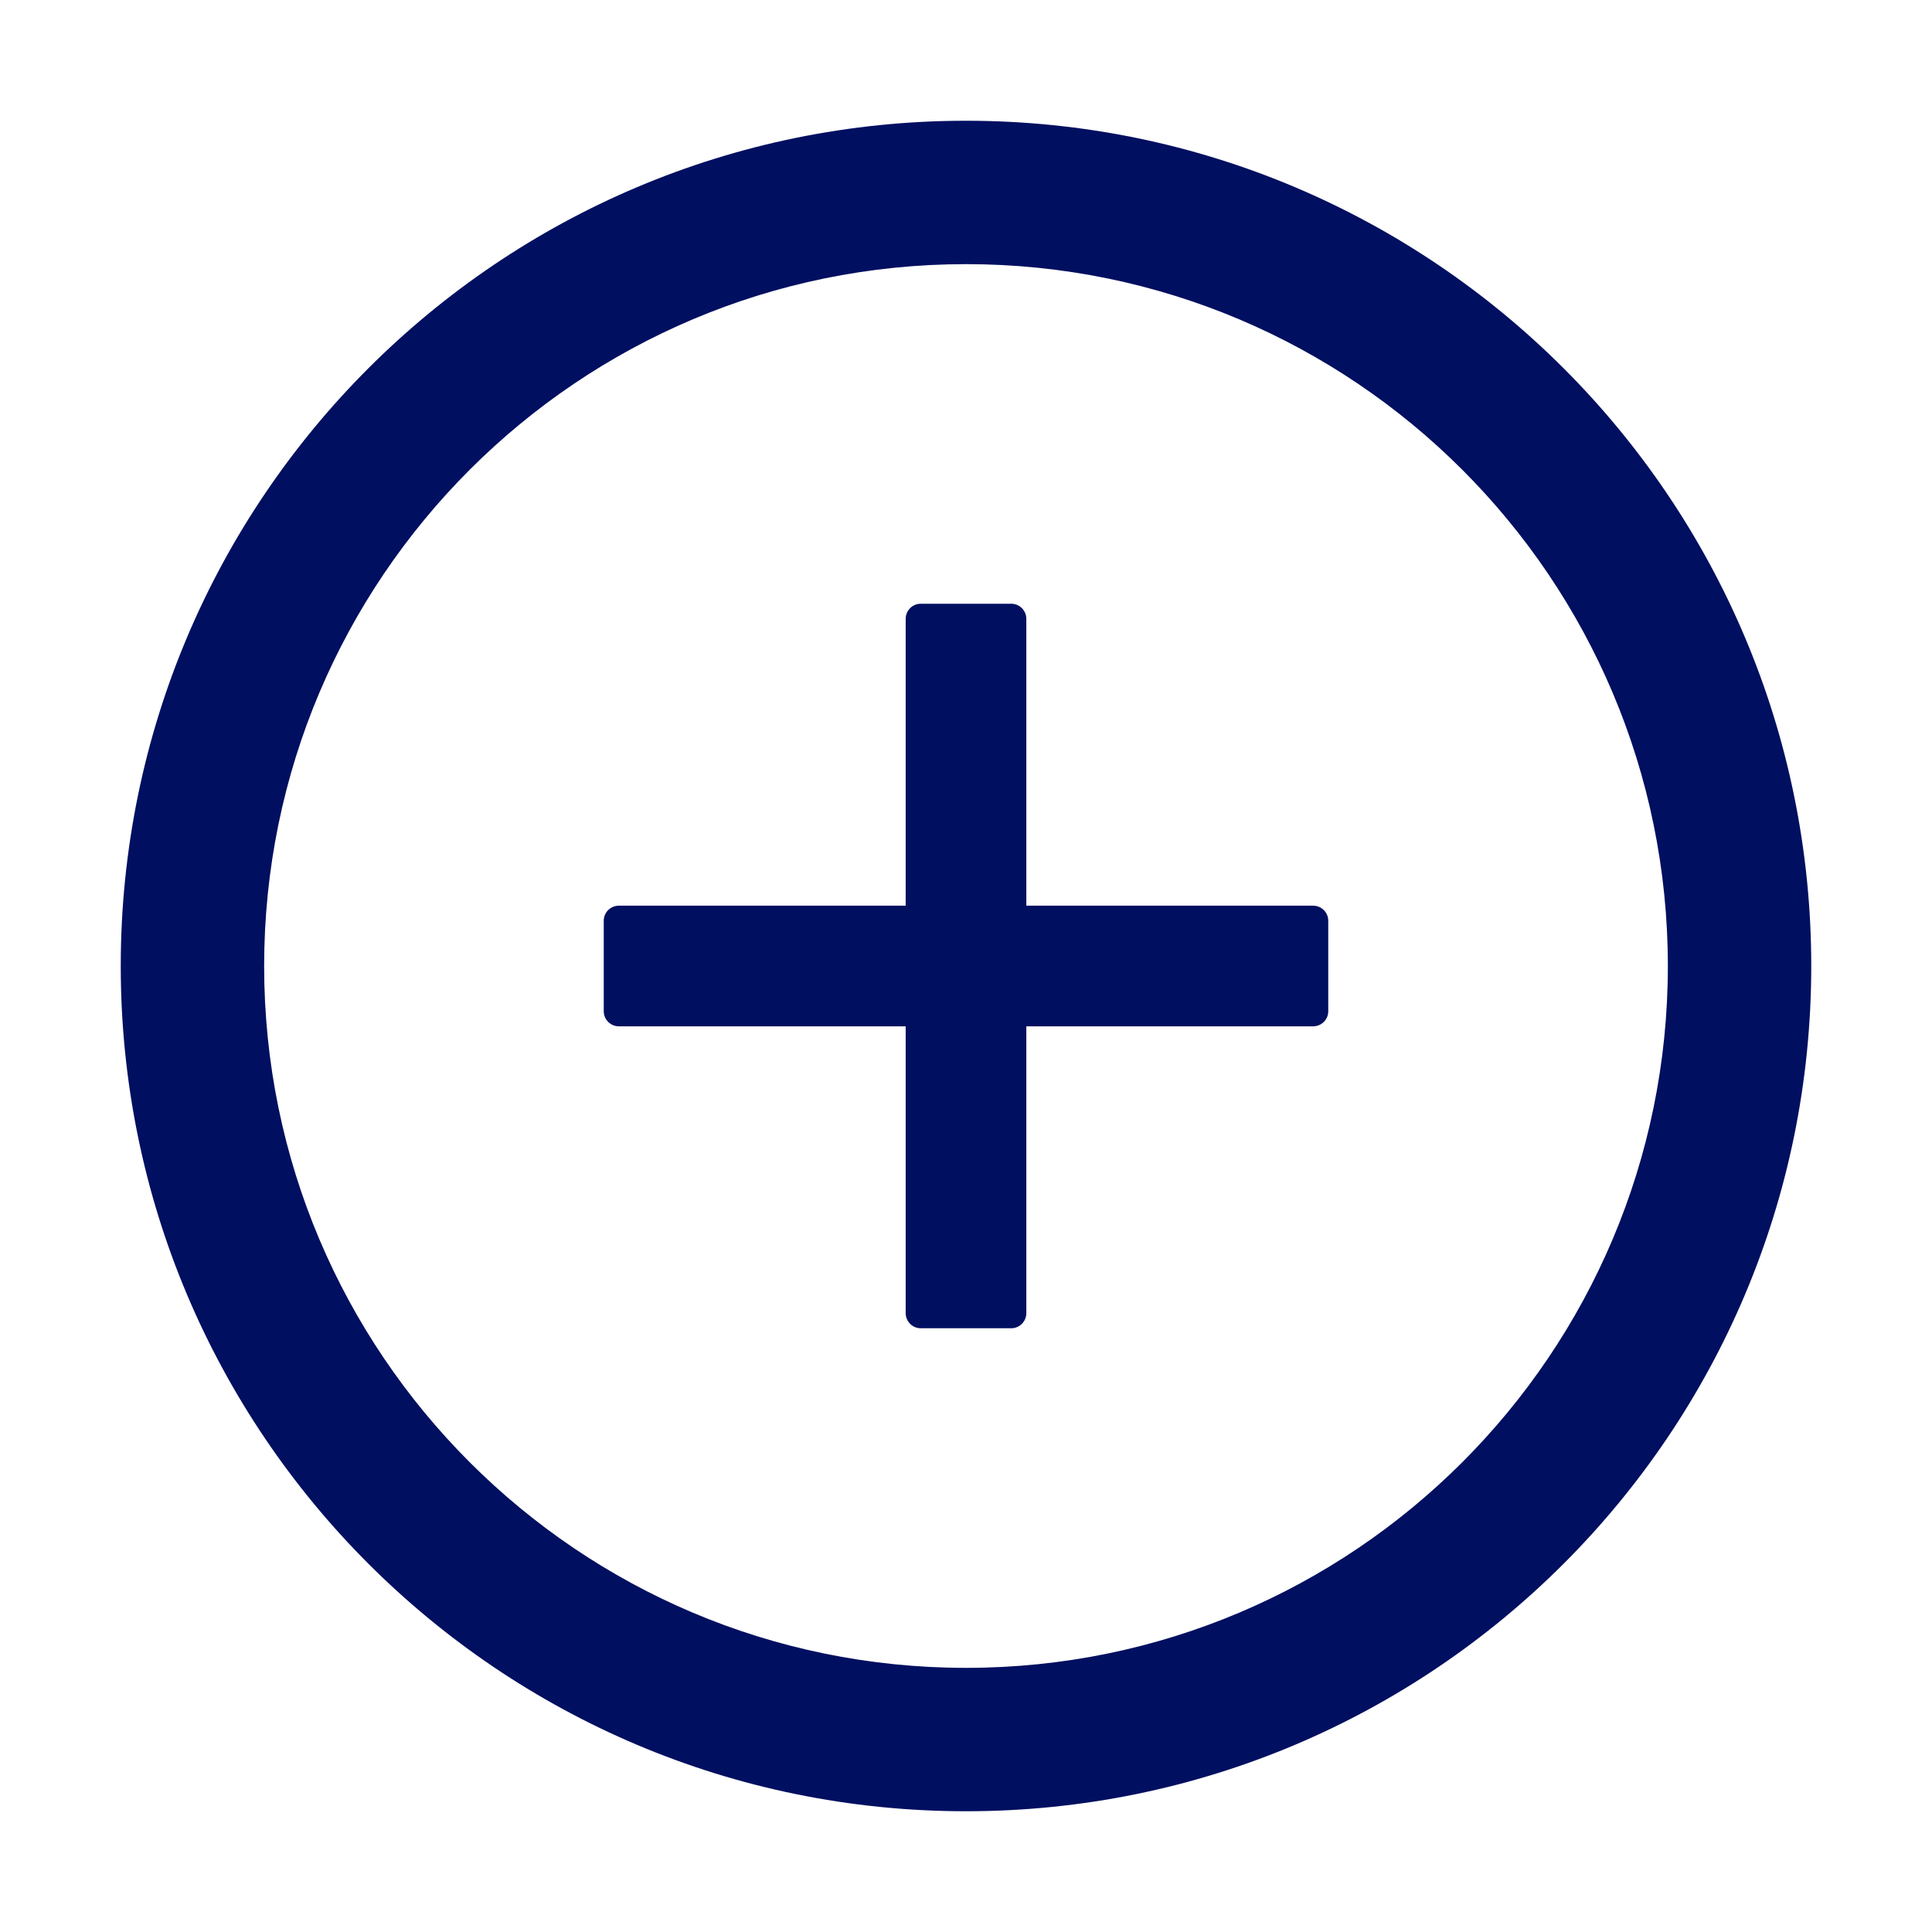
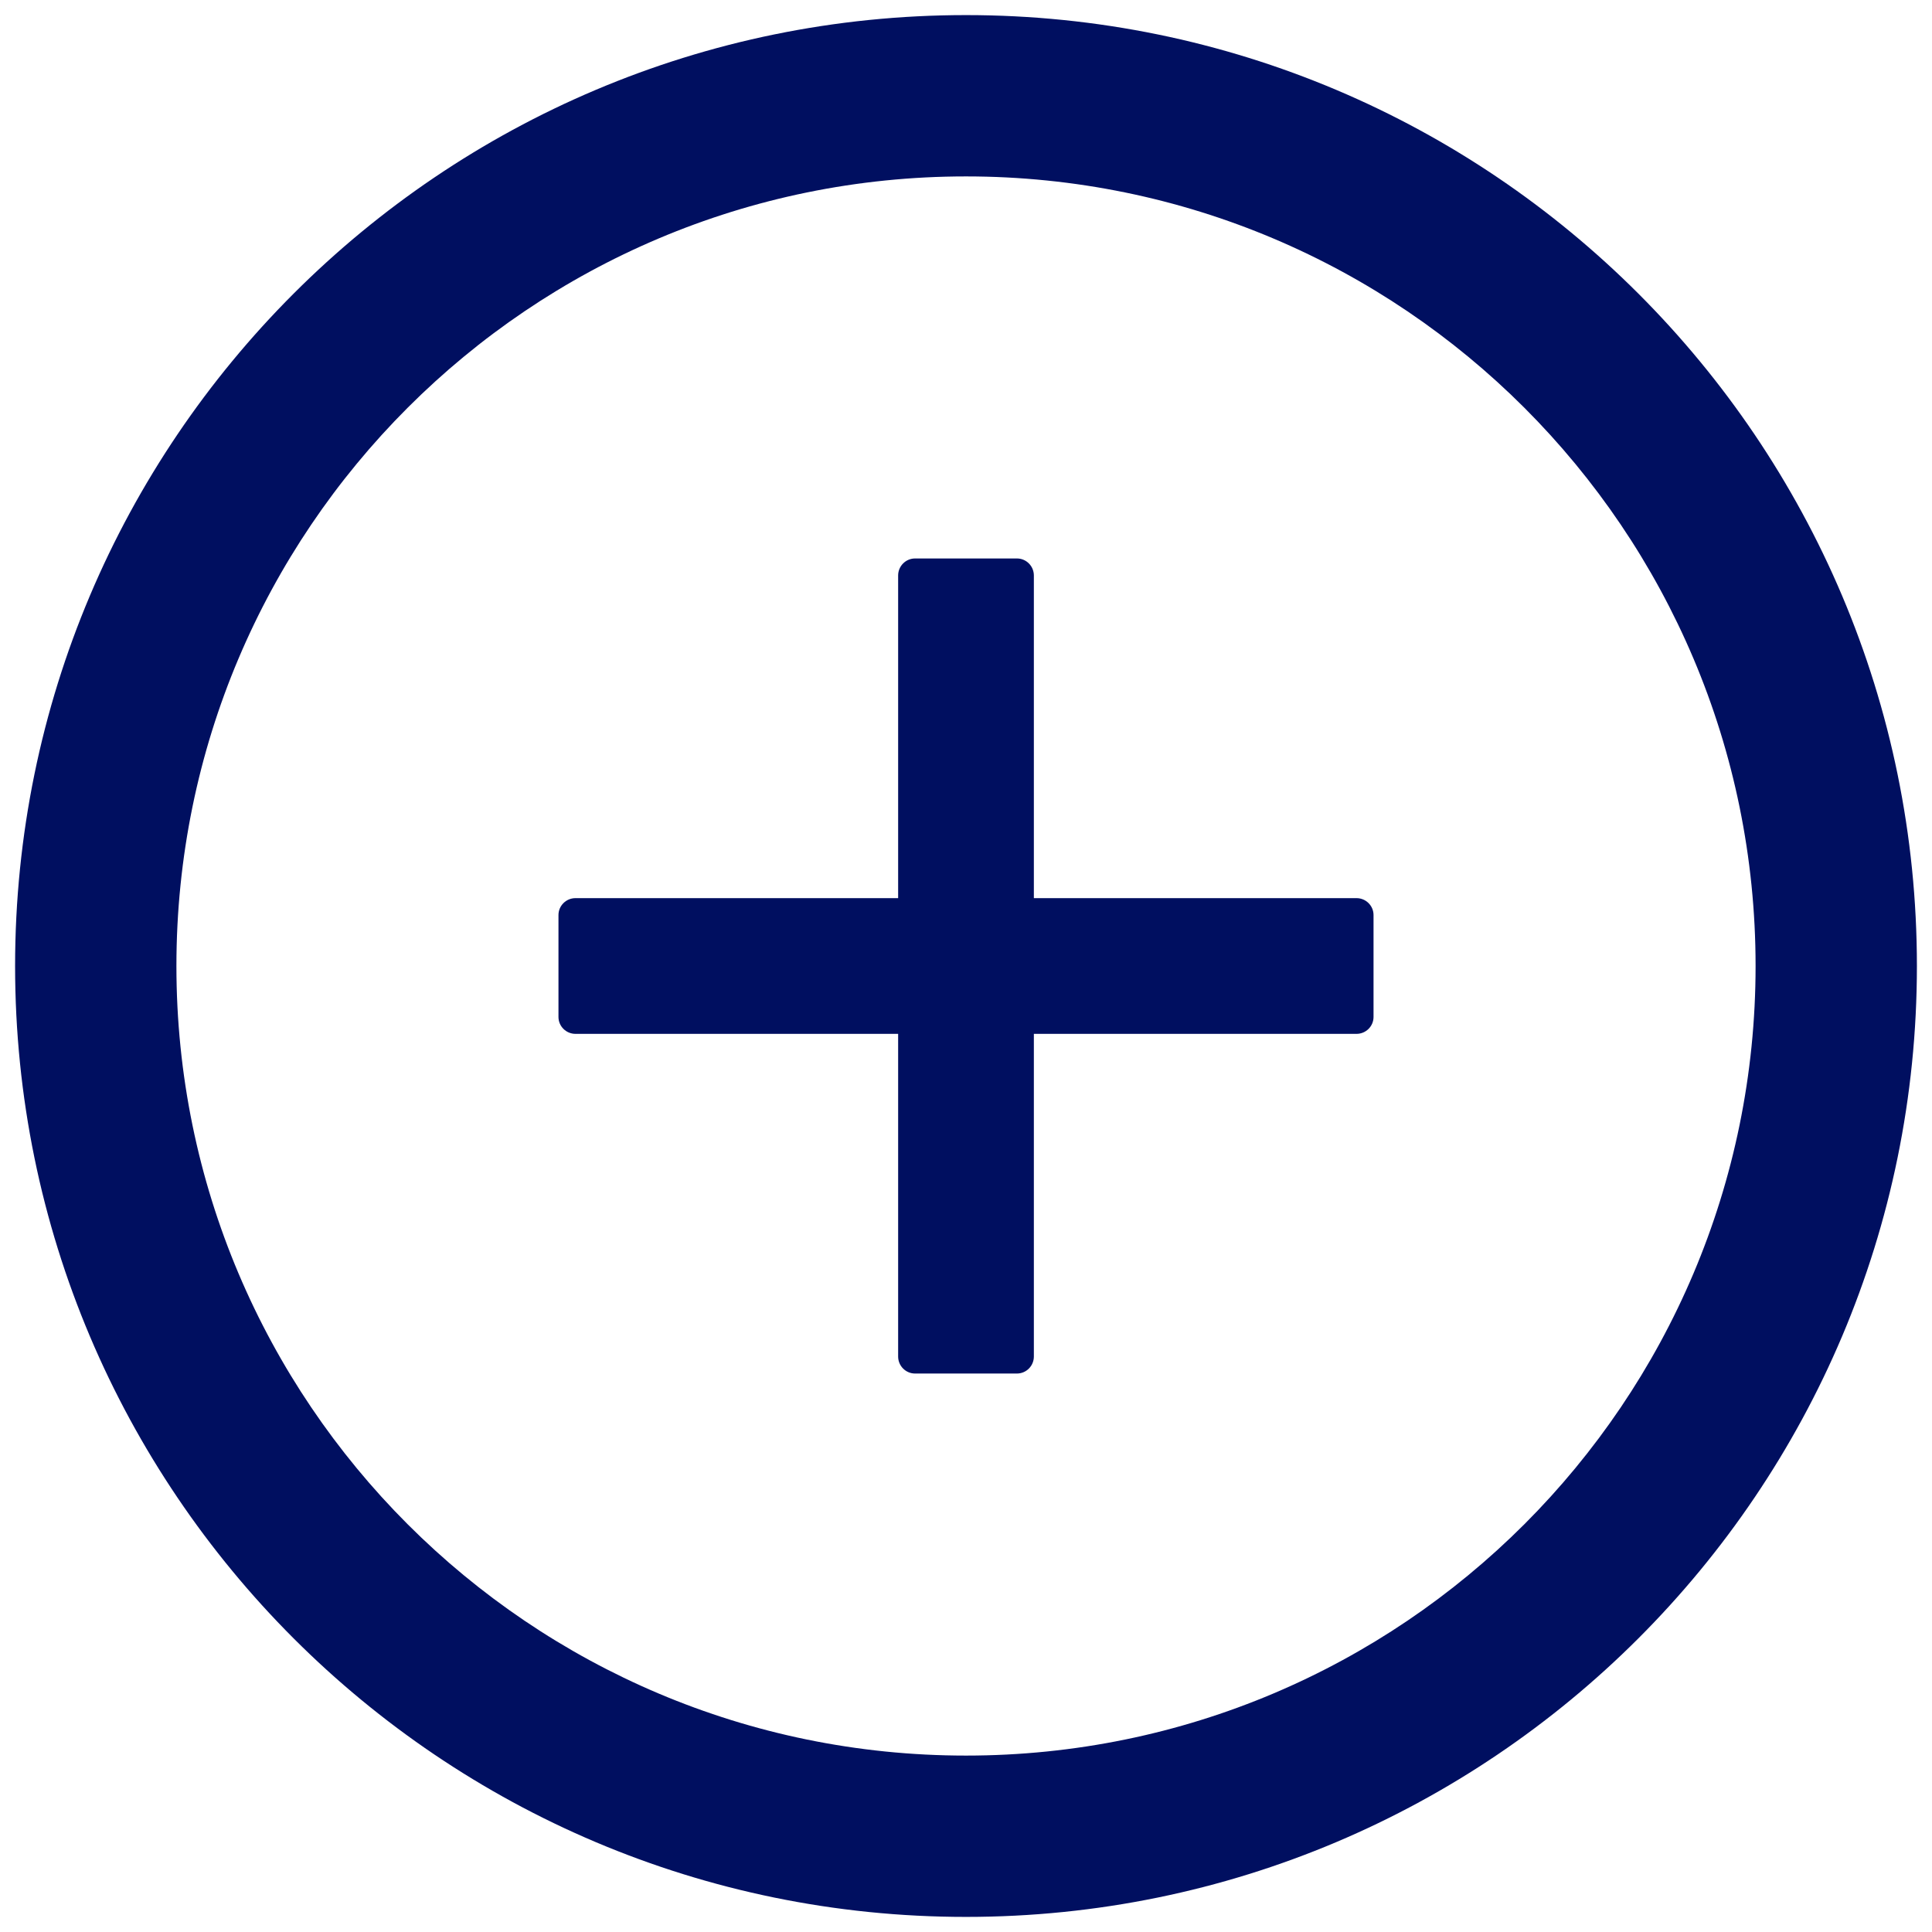
- <svg xmlns="http://www.w3.org/2000/svg" width="18" height="18" viewBox="0 0 18 18" fill="none">
-   <path d="M12.234 8.438H9.562V5.766C9.562 5.688 9.499 5.625 9.422 5.625H8.578C8.501 5.625 8.438 5.688 8.438 5.766V8.438H5.766C5.688 8.438 5.625 8.501 5.625 8.578V9.422C5.625 9.499 5.688 9.562 5.766 9.562H8.438V12.234C8.438 12.312 8.501 12.375 8.578 12.375H9.422C9.499 12.375 9.562 12.312 9.562 12.234V9.562H12.234C12.312 9.562 12.375 9.499 12.375 9.422V8.578C12.375 8.501 12.312 8.438 12.234 8.438Z" fill="#000F60" />
-   <path d="M9 1.125C4.651 1.125 1.125 4.651 1.125 9C1.125 13.349 4.651 16.875 9 16.875C13.349 16.875 16.875 13.349 16.875 9C16.875 4.651 13.349 1.125 9 1.125ZM9 15.539C5.389 15.539 2.461 12.611 2.461 9C2.461 5.389 5.389 2.461 9 2.461C12.611 2.461 15.539 5.389 15.539 9C15.539 12.611 12.611 15.539 9 15.539Z" fill="#000F60" />
+ <svg xmlns="http://www.w3.org/2000/svg" width="16" height="16" viewBox="0 0 16 16" fill="none">
+   <path d="M11.234 7.438H8.562V4.766C8.562 4.688 8.499 4.625 8.422 4.625H7.578C7.501 4.625 7.438 4.688 7.438 4.766V7.438H4.766C4.688 7.438 4.625 7.501 4.625 7.578V8.422C4.625 8.499 4.688 8.562 4.766 8.562H7.438V11.234C7.438 11.312 7.501 11.375 7.578 11.375H8.422C8.499 11.375 8.562 11.312 8.562 11.234V8.562H11.234C11.312 8.562 11.375 8.499 11.375 8.422V7.578C11.375 7.501 11.312 7.438 11.234 7.438Z" fill="#000F60" />
+   <path d="M8 0.125C3.651 0.125 0.125 3.651 0.125 8C0.125 12.349 3.651 15.875 8 15.875C12.349 15.875 15.875 12.349 15.875 8C15.875 3.651 12.349 0.125 8 0.125ZM8 14.539C4.389 14.539 1.461 11.611 1.461 8C1.461 4.389 4.389 1.461 8 1.461C11.611 1.461 14.539 4.389 14.539 8C14.539 11.611 11.611 14.539 8 14.539Z" fill="#000F60" />
</svg>
